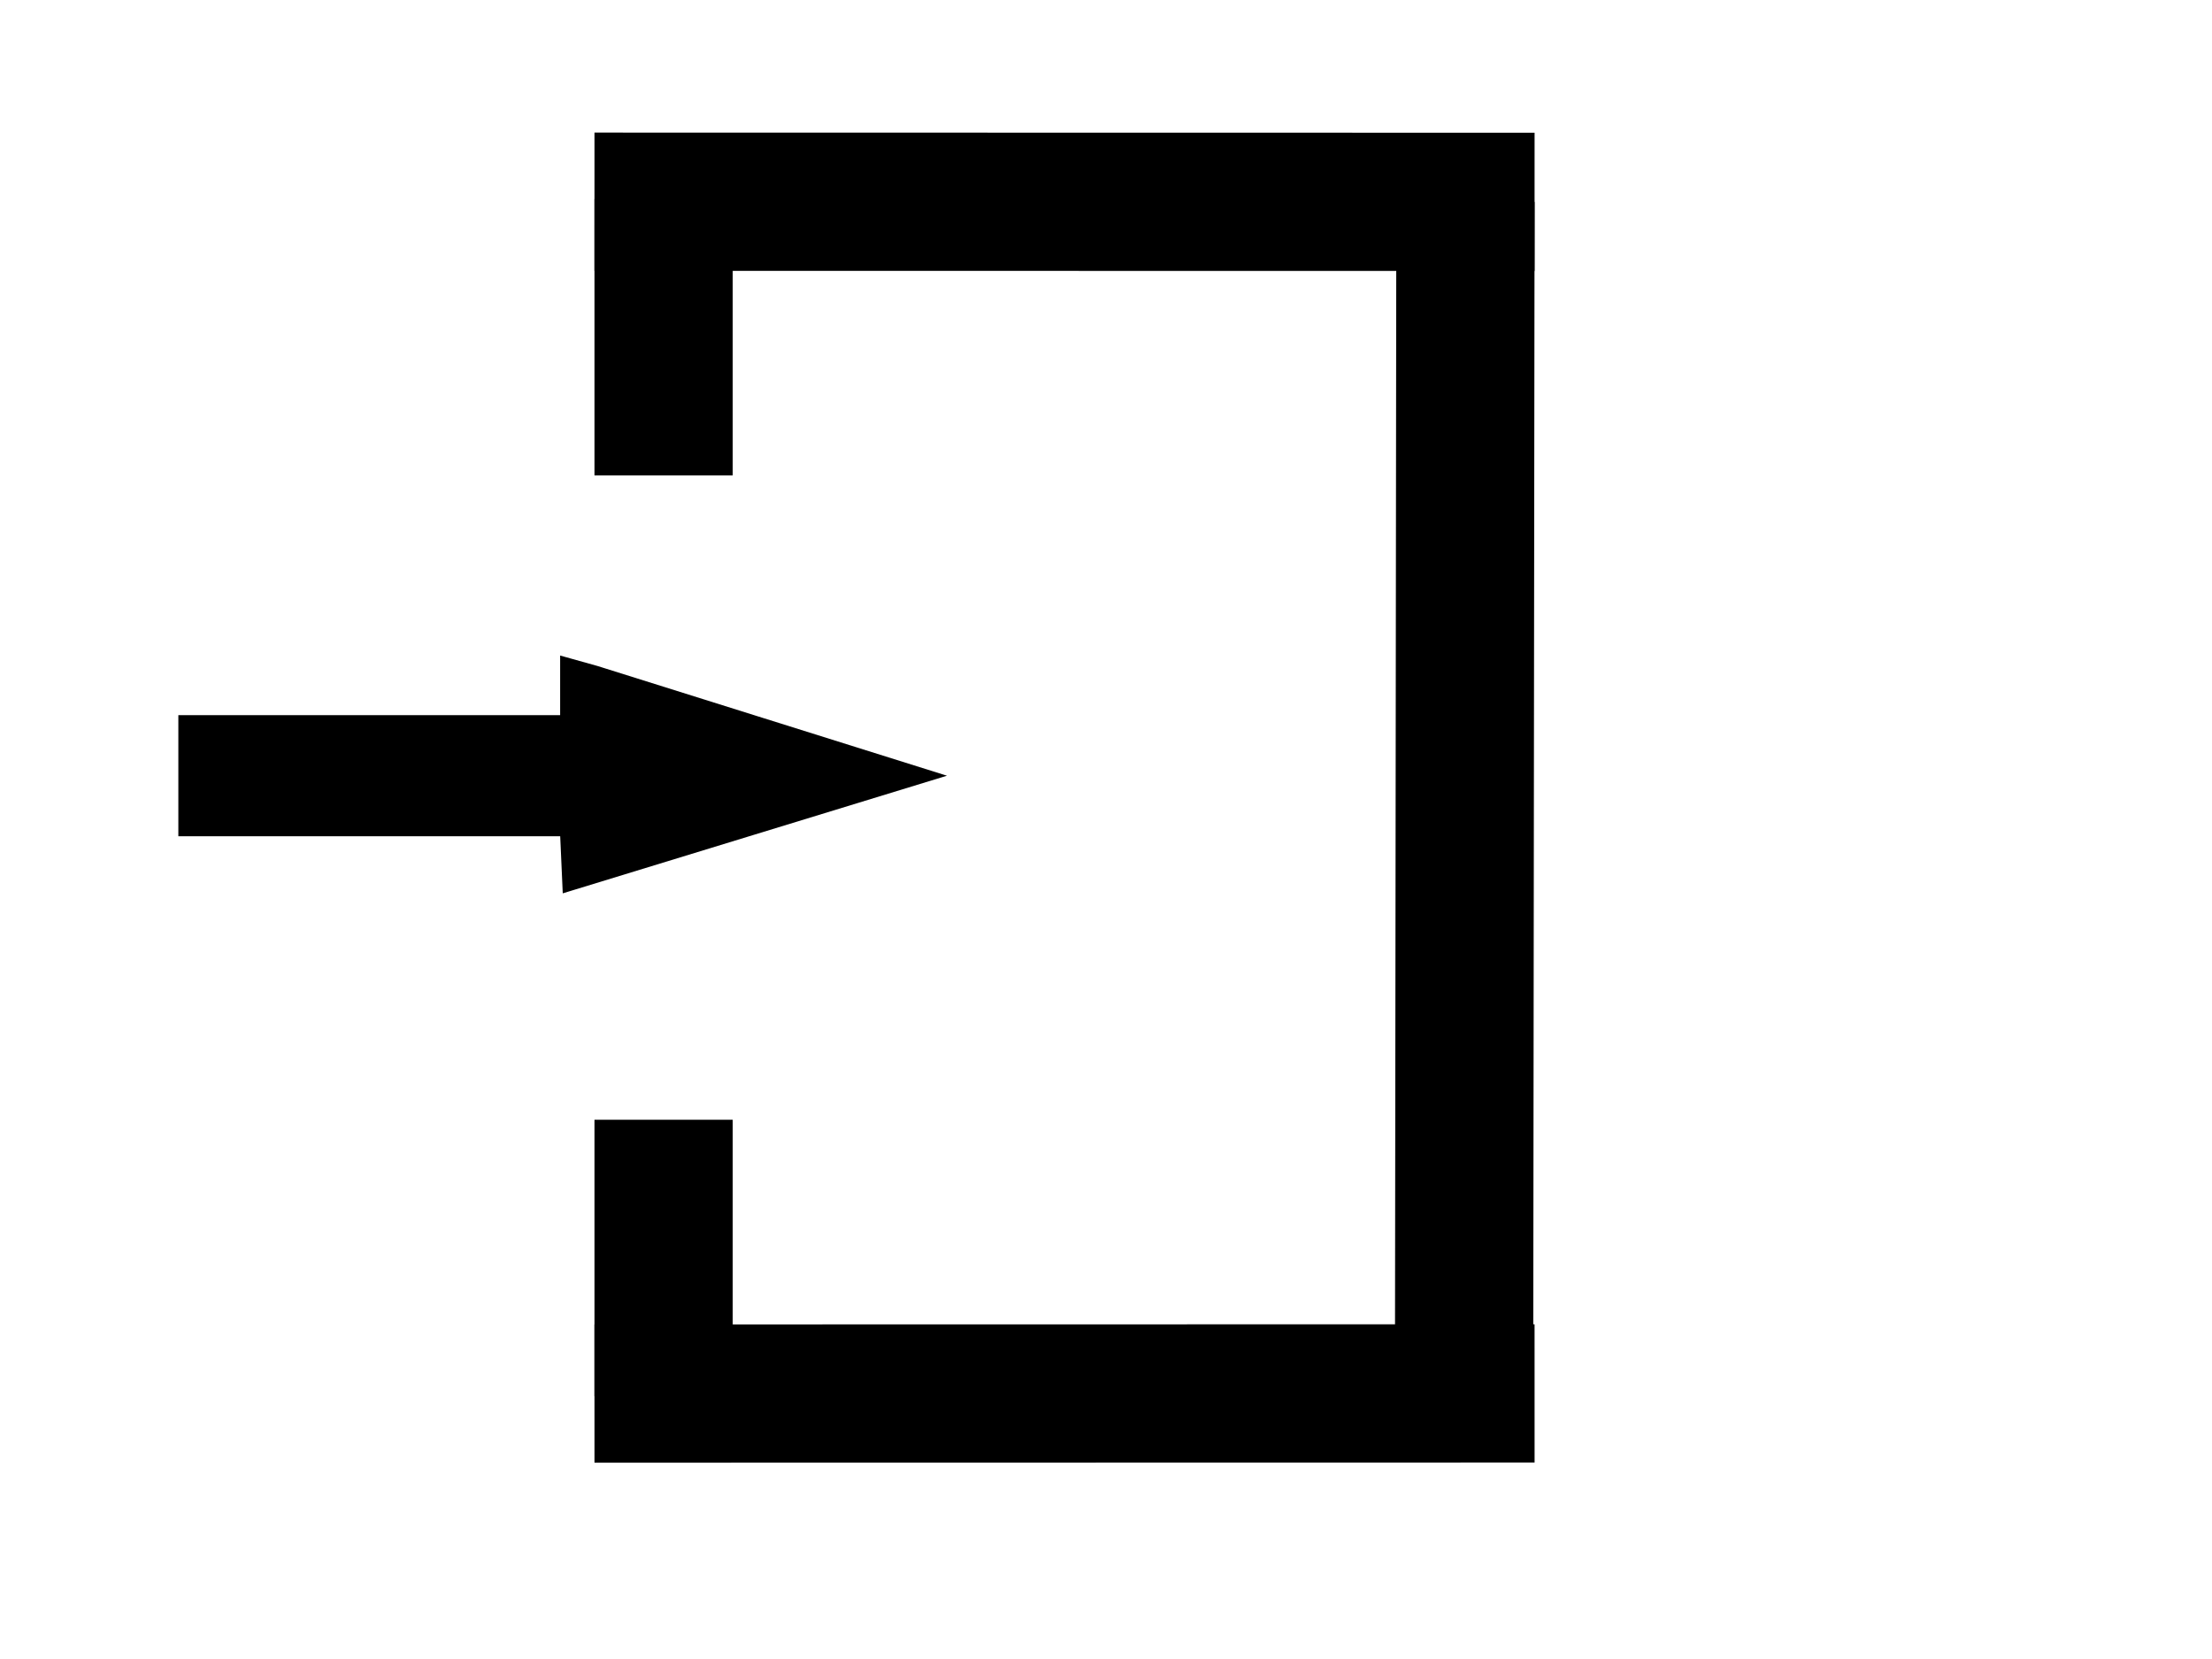
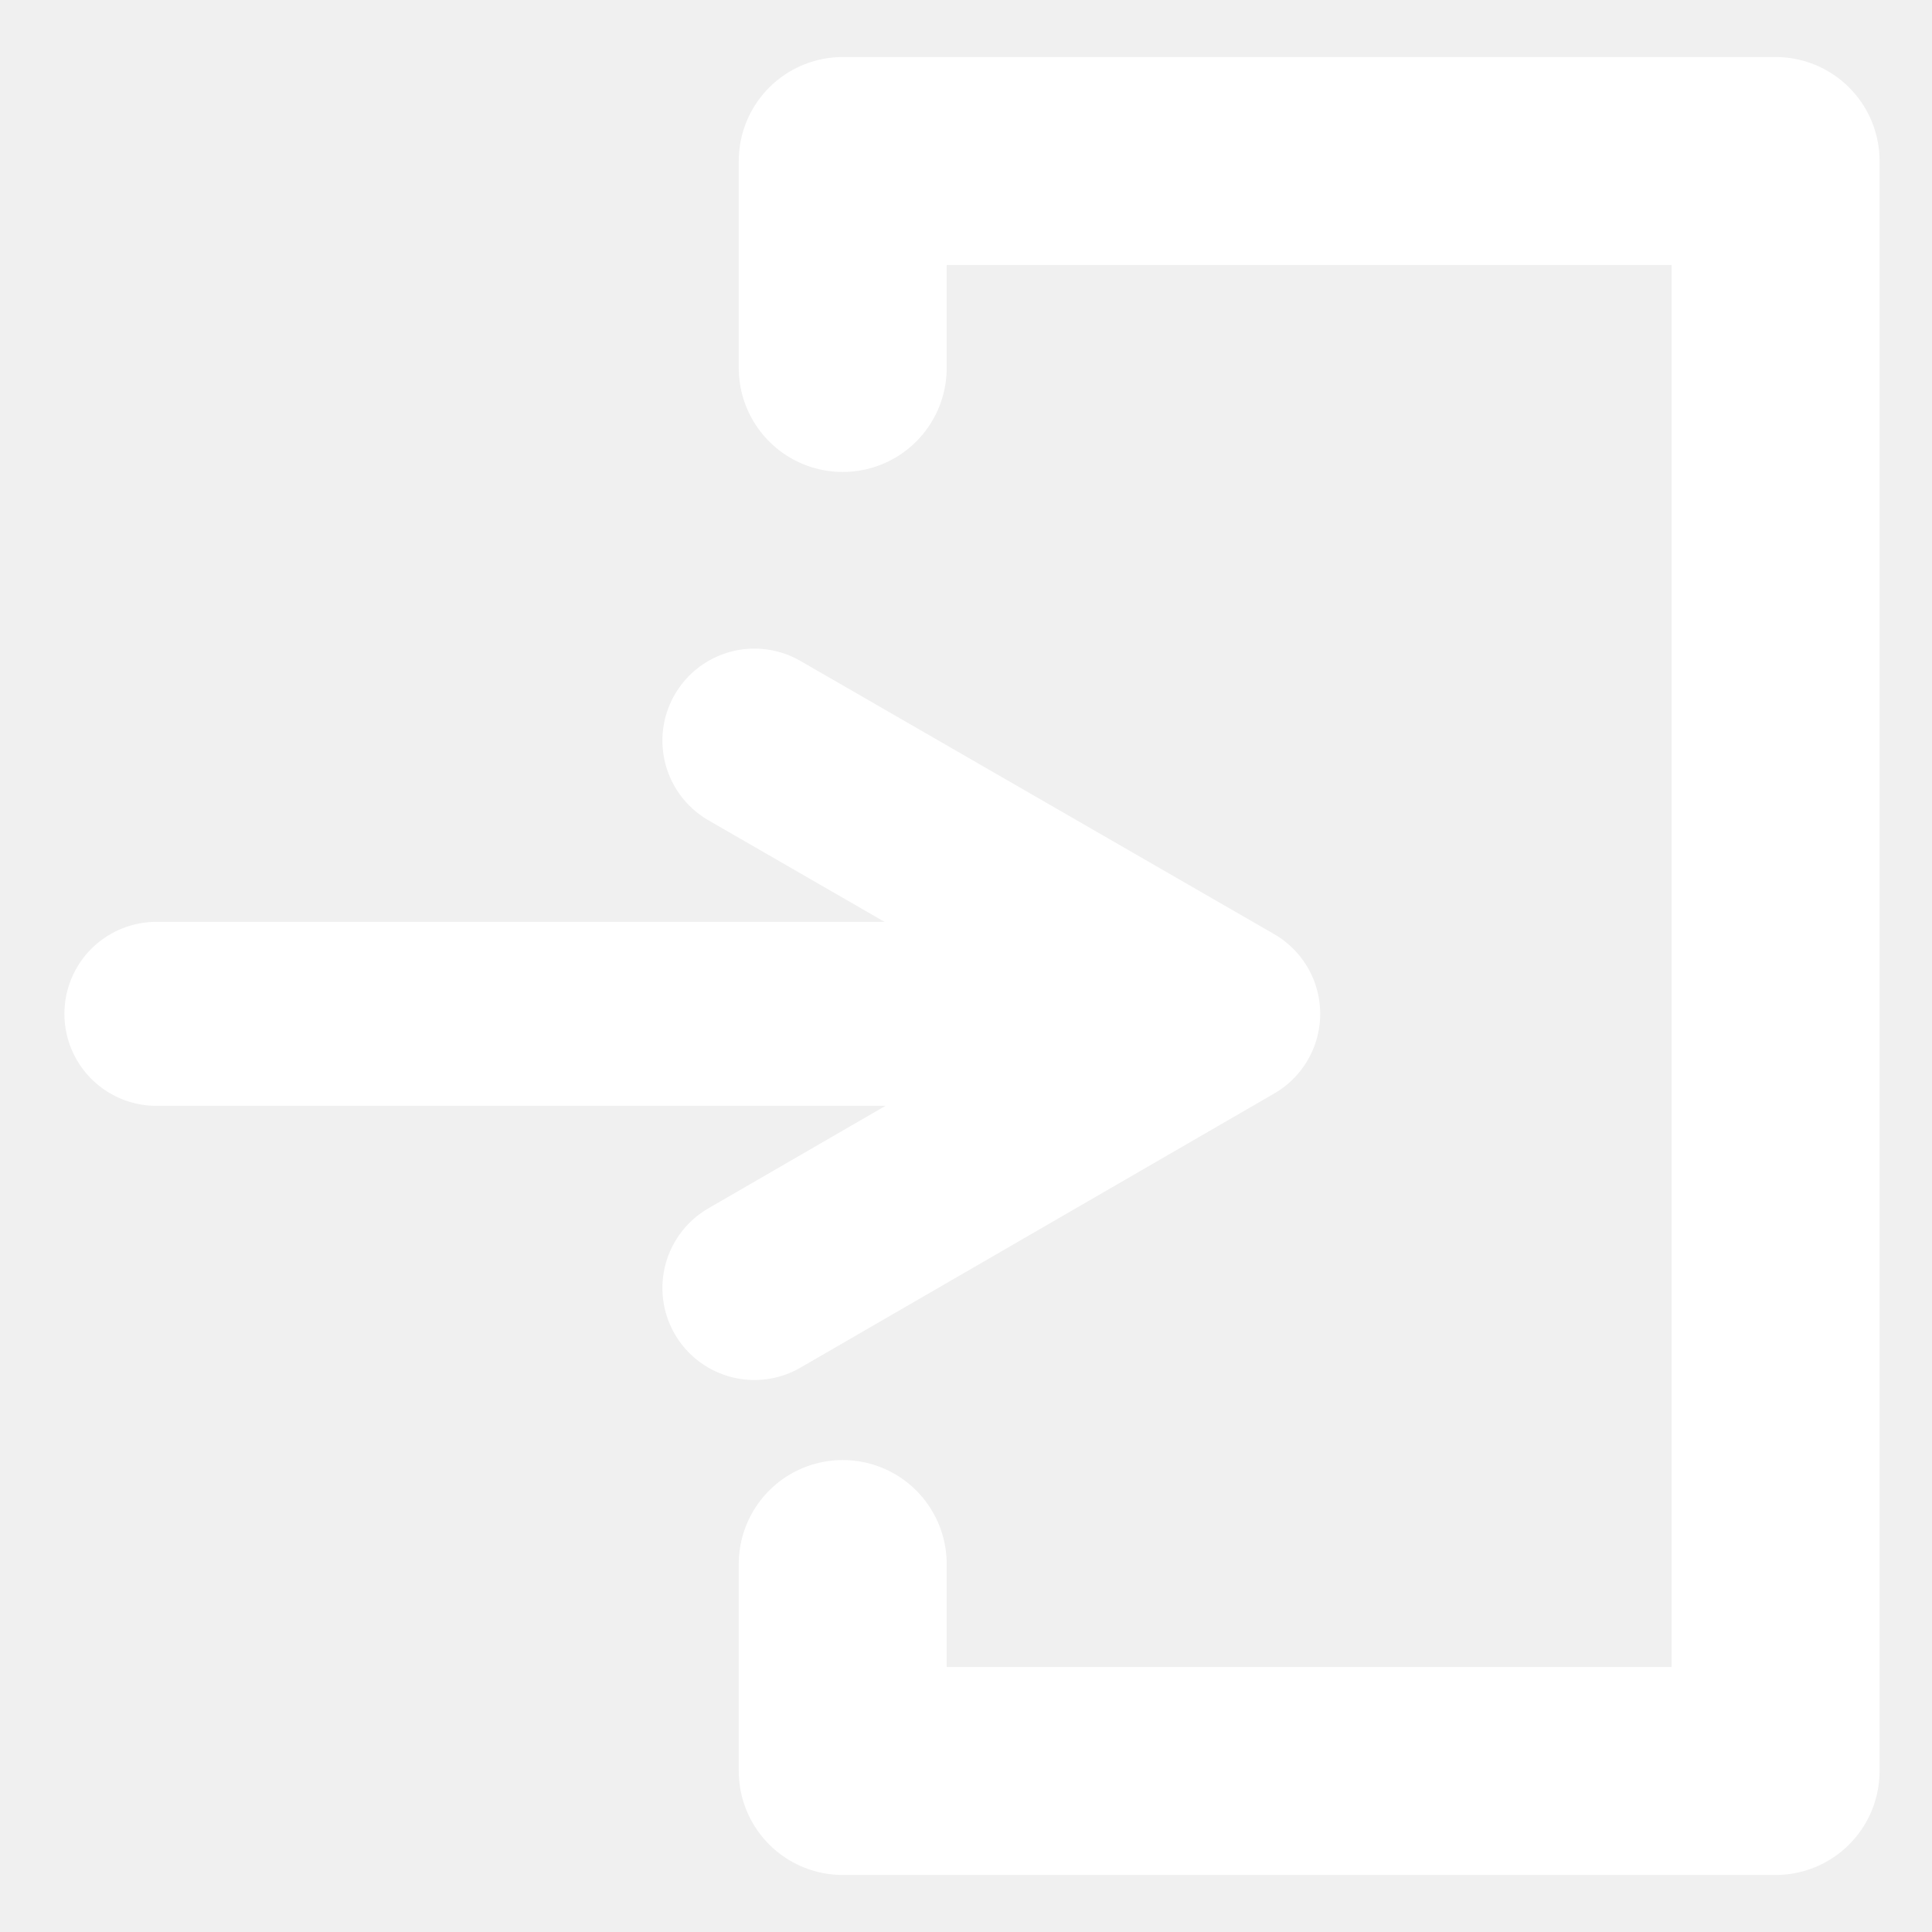
- <svg xmlns="http://www.w3.org/2000/svg" width="800" height="600">
-   <g>
-     <rect fill="#ffffff" id="canvas_background" height="602" width="802" y="-1" x="-1" />
-     <g display="none" overflow="visible" y="0" x="0" height="100%" width="100%" id="canvasGrid">
-       <rect fill="url(#gridpattern)" stroke-width="0" y="0" x="0" height="100%" width="100%" />
-     </g>
-   </g>
-   <g>
-     <line stroke="#000" stroke-linecap="undefined" stroke-linejoin="undefined" id="svg_2" y2="73" x2="555" y1="72.945" x1="215" stroke-width="50" fill="none" />
-     <line stroke="#000" stroke-linecap="undefined" stroke-linejoin="undefined" id="svg_3" y2="73" x2="530" y1="503.945" x1="529.5" stroke-width="50" fill="none" />
-     <line stroke-linecap="undefined" stroke-linejoin="undefined" id="svg_4" y2="504" x2="215" y1="503.945" x1="555" fill-opacity="null" stroke-opacity="null" stroke-width="50" stroke="#000" fill="none" />
-     <line stroke="#000" stroke-linecap="undefined" stroke-linejoin="undefined" id="svg_5" y2="418.945" x2="261.5" y1="417.945" x1="261.5" fill-opacity="null" stroke-opacity="null" stroke-width="1.5" fill="none" />
-     <line stroke="#000" stroke-linecap="undefined" stroke-linejoin="undefined" id="svg_6" y2="171.945" x2="240" y1="71.945" x1="240" fill-opacity="null" stroke-opacity="null" stroke-width="50" fill="none" />
-     <line stroke-linecap="undefined" stroke-linejoin="undefined" id="svg_7" y2="173.945" x2="-221.5" y1="173.945" x1="-222.5" fill-opacity="null" stroke-opacity="null" stroke-width="1.5" stroke="#000" fill="none" />
-     <path stroke="#000" transform="rotate(90 202.8971,280.083) " id="svg_13" d="m164.15,267.054l39.205,-124.865l41.881,136.792l-20.482,0.917l0,138.08l-42.798,0l0,-138.08l-21.399,0z" fill="#000000" />
-     <line stroke="#000" stroke-linecap="undefined" stroke-linejoin="undefined" id="svg_15" y2="504.974" x2="240" y1="404.974" x1="240" fill-opacity="null" stroke-opacity="null" stroke-width="50" fill="none" />
+ <svg xmlns="http://www.w3.org/2000/svg" viewBox="0 0 21 21">
+   <defs>
+     <style>.cls-1,.cls-2{fill:none;stroke:#fff;stroke-linecap:round;stroke-linejoin:round;}.cls-1{stroke-width:2px;}.cls-2{stroke-width:2.26px;}</style>
+   </defs>
+   <g id="Livello_1" data-name="Livello 1">
+     <line class="cls-1" x1="11.22" y1="11.02" x2="1.7" y2="11.02" />
+     <polyline class="cls-1" points="8.2 8.05 13.35 11.02 8.2 14" />
+     <polyline class="cls-2" points="9.16 4 9.16 1.75 19.3 1.75 19.3 19.25 9.16 19.25 9.16 17" />
  </g>
</svg>
